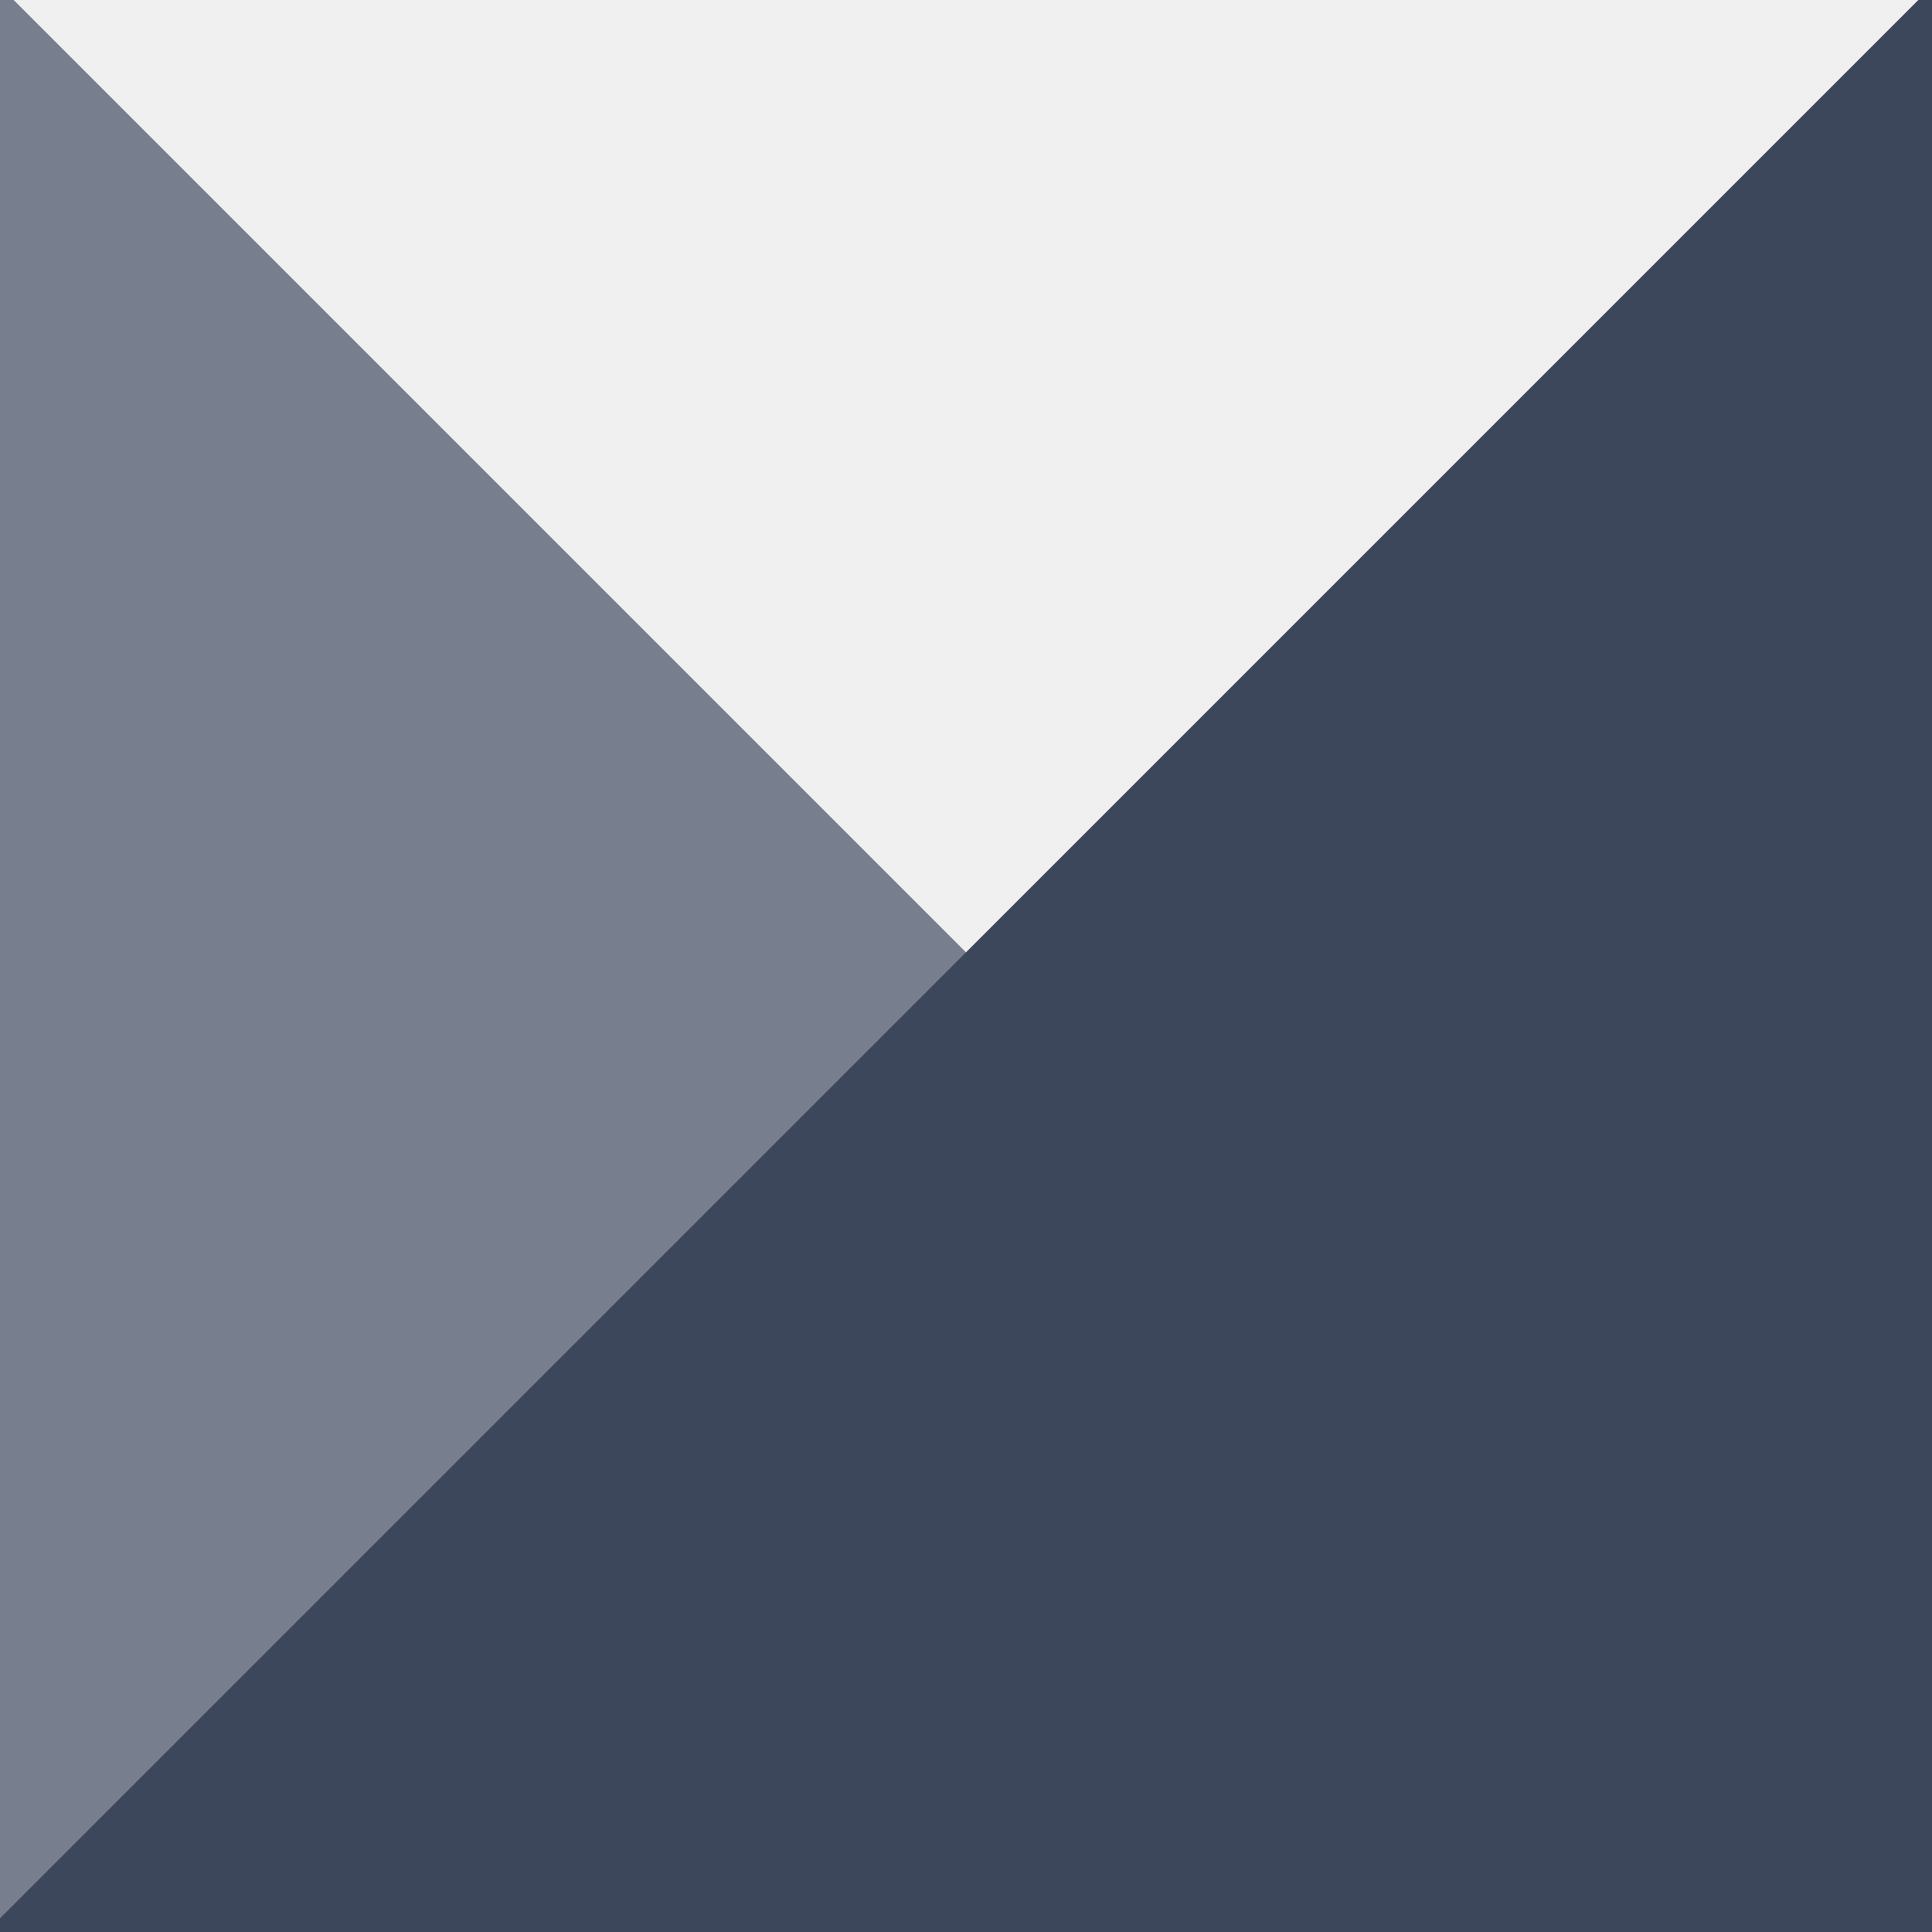
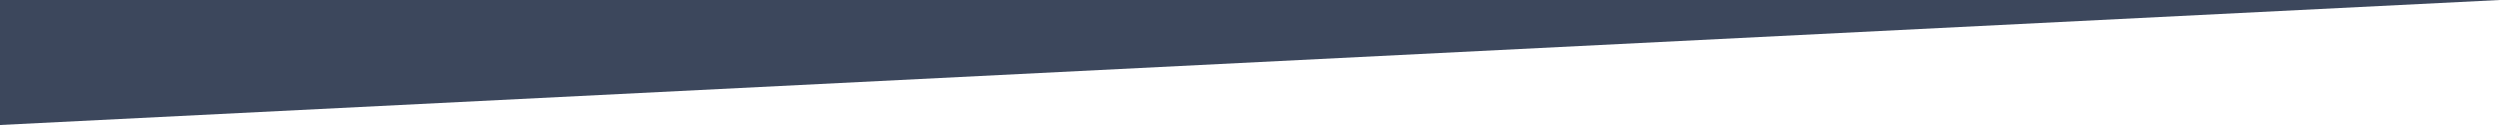
- <svg xmlns="http://www.w3.org/2000/svg" version="1.1" width="100%" height="100px" xml:space="preserve" viewBox="0 0 100 100" preserveAspectRatio="none">
-   <polygon fill="#777e8d" stroke="#777e8d" points="0,0 100,100 0,100" />
-   <polygon fill="#3c475c" stroke="#3c475c" points="0,100 100,0 100,100" />
+ <svg xmlns="http://www.w3.org/2000/svg" viewBox="0 0 1360 68">
+   <defs>
+     <style>.cls-1{fill:#3c475c;}.cls-2{fill:#fff;}</style>
+   </defs>
+   <g id="Слой_2" data-name="Слой 2">
+     <g id="Слой_1-2" data-name="Слой 1">
+       <rect class="cls-1" width="1360" height="68" />
+       <polygon class="cls-2" points="1360 0 0 68 1360 68 1360 0" />
+     </g>
+   </g>
</svg>
